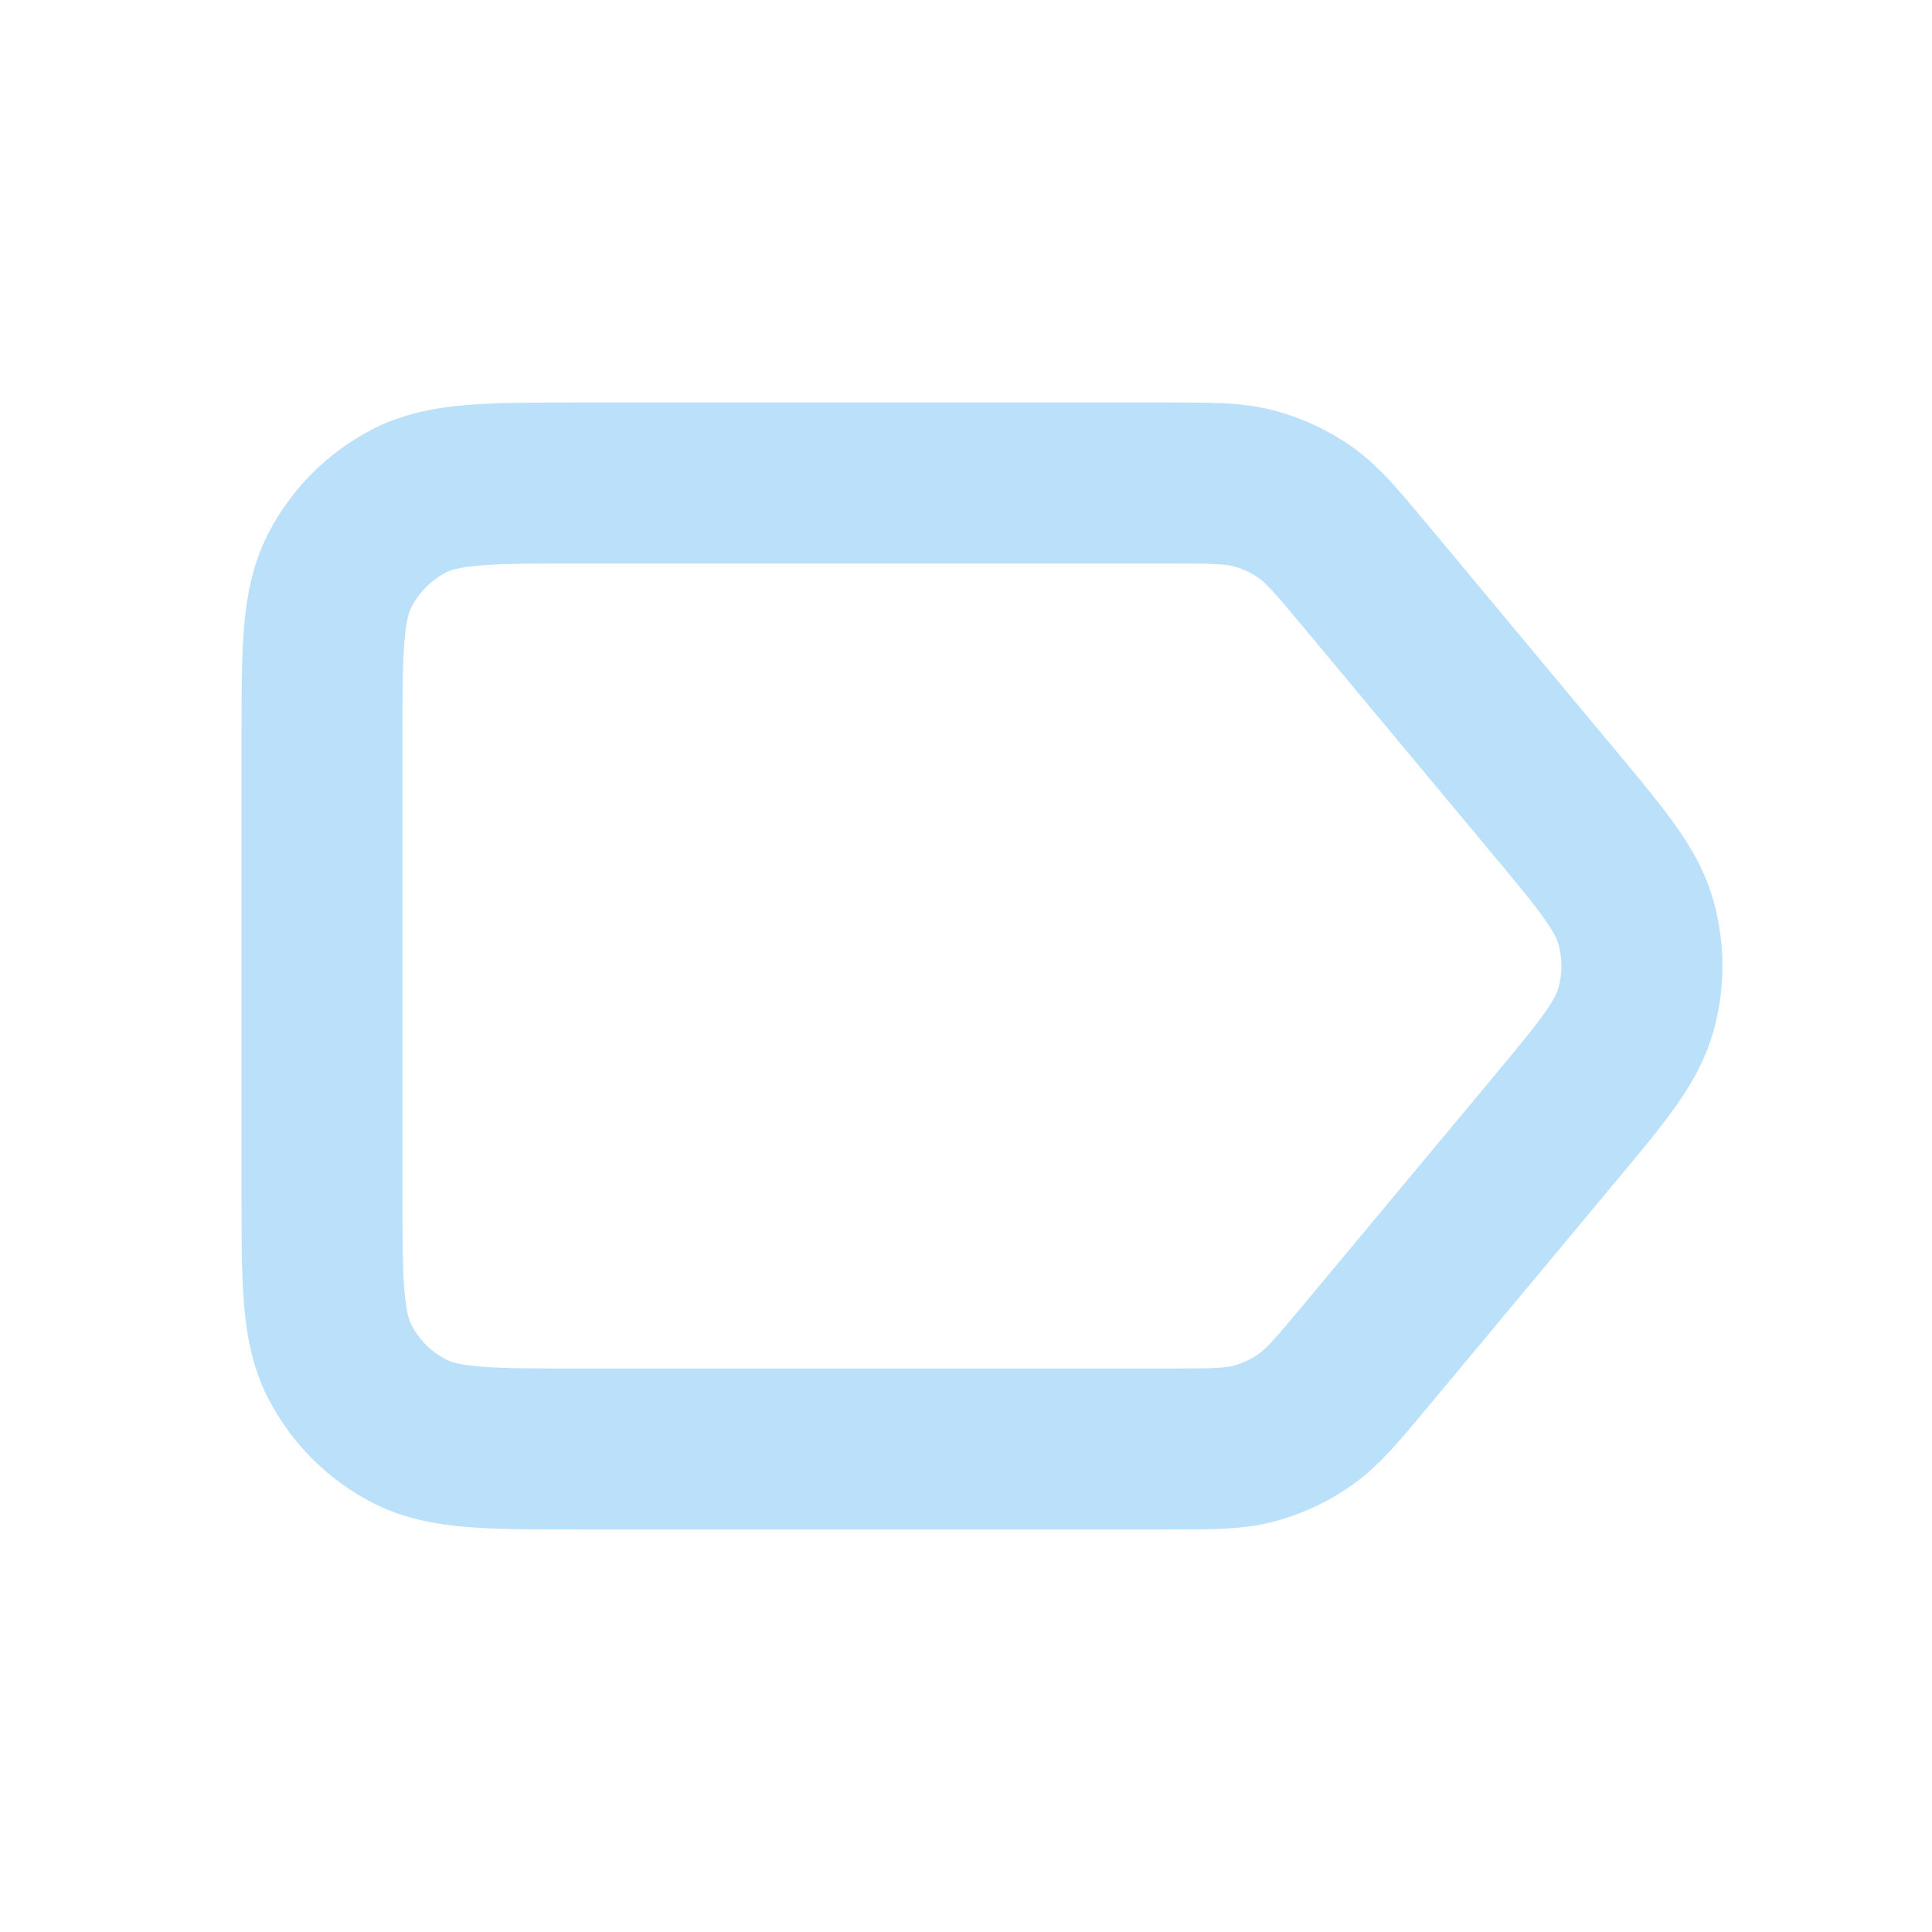
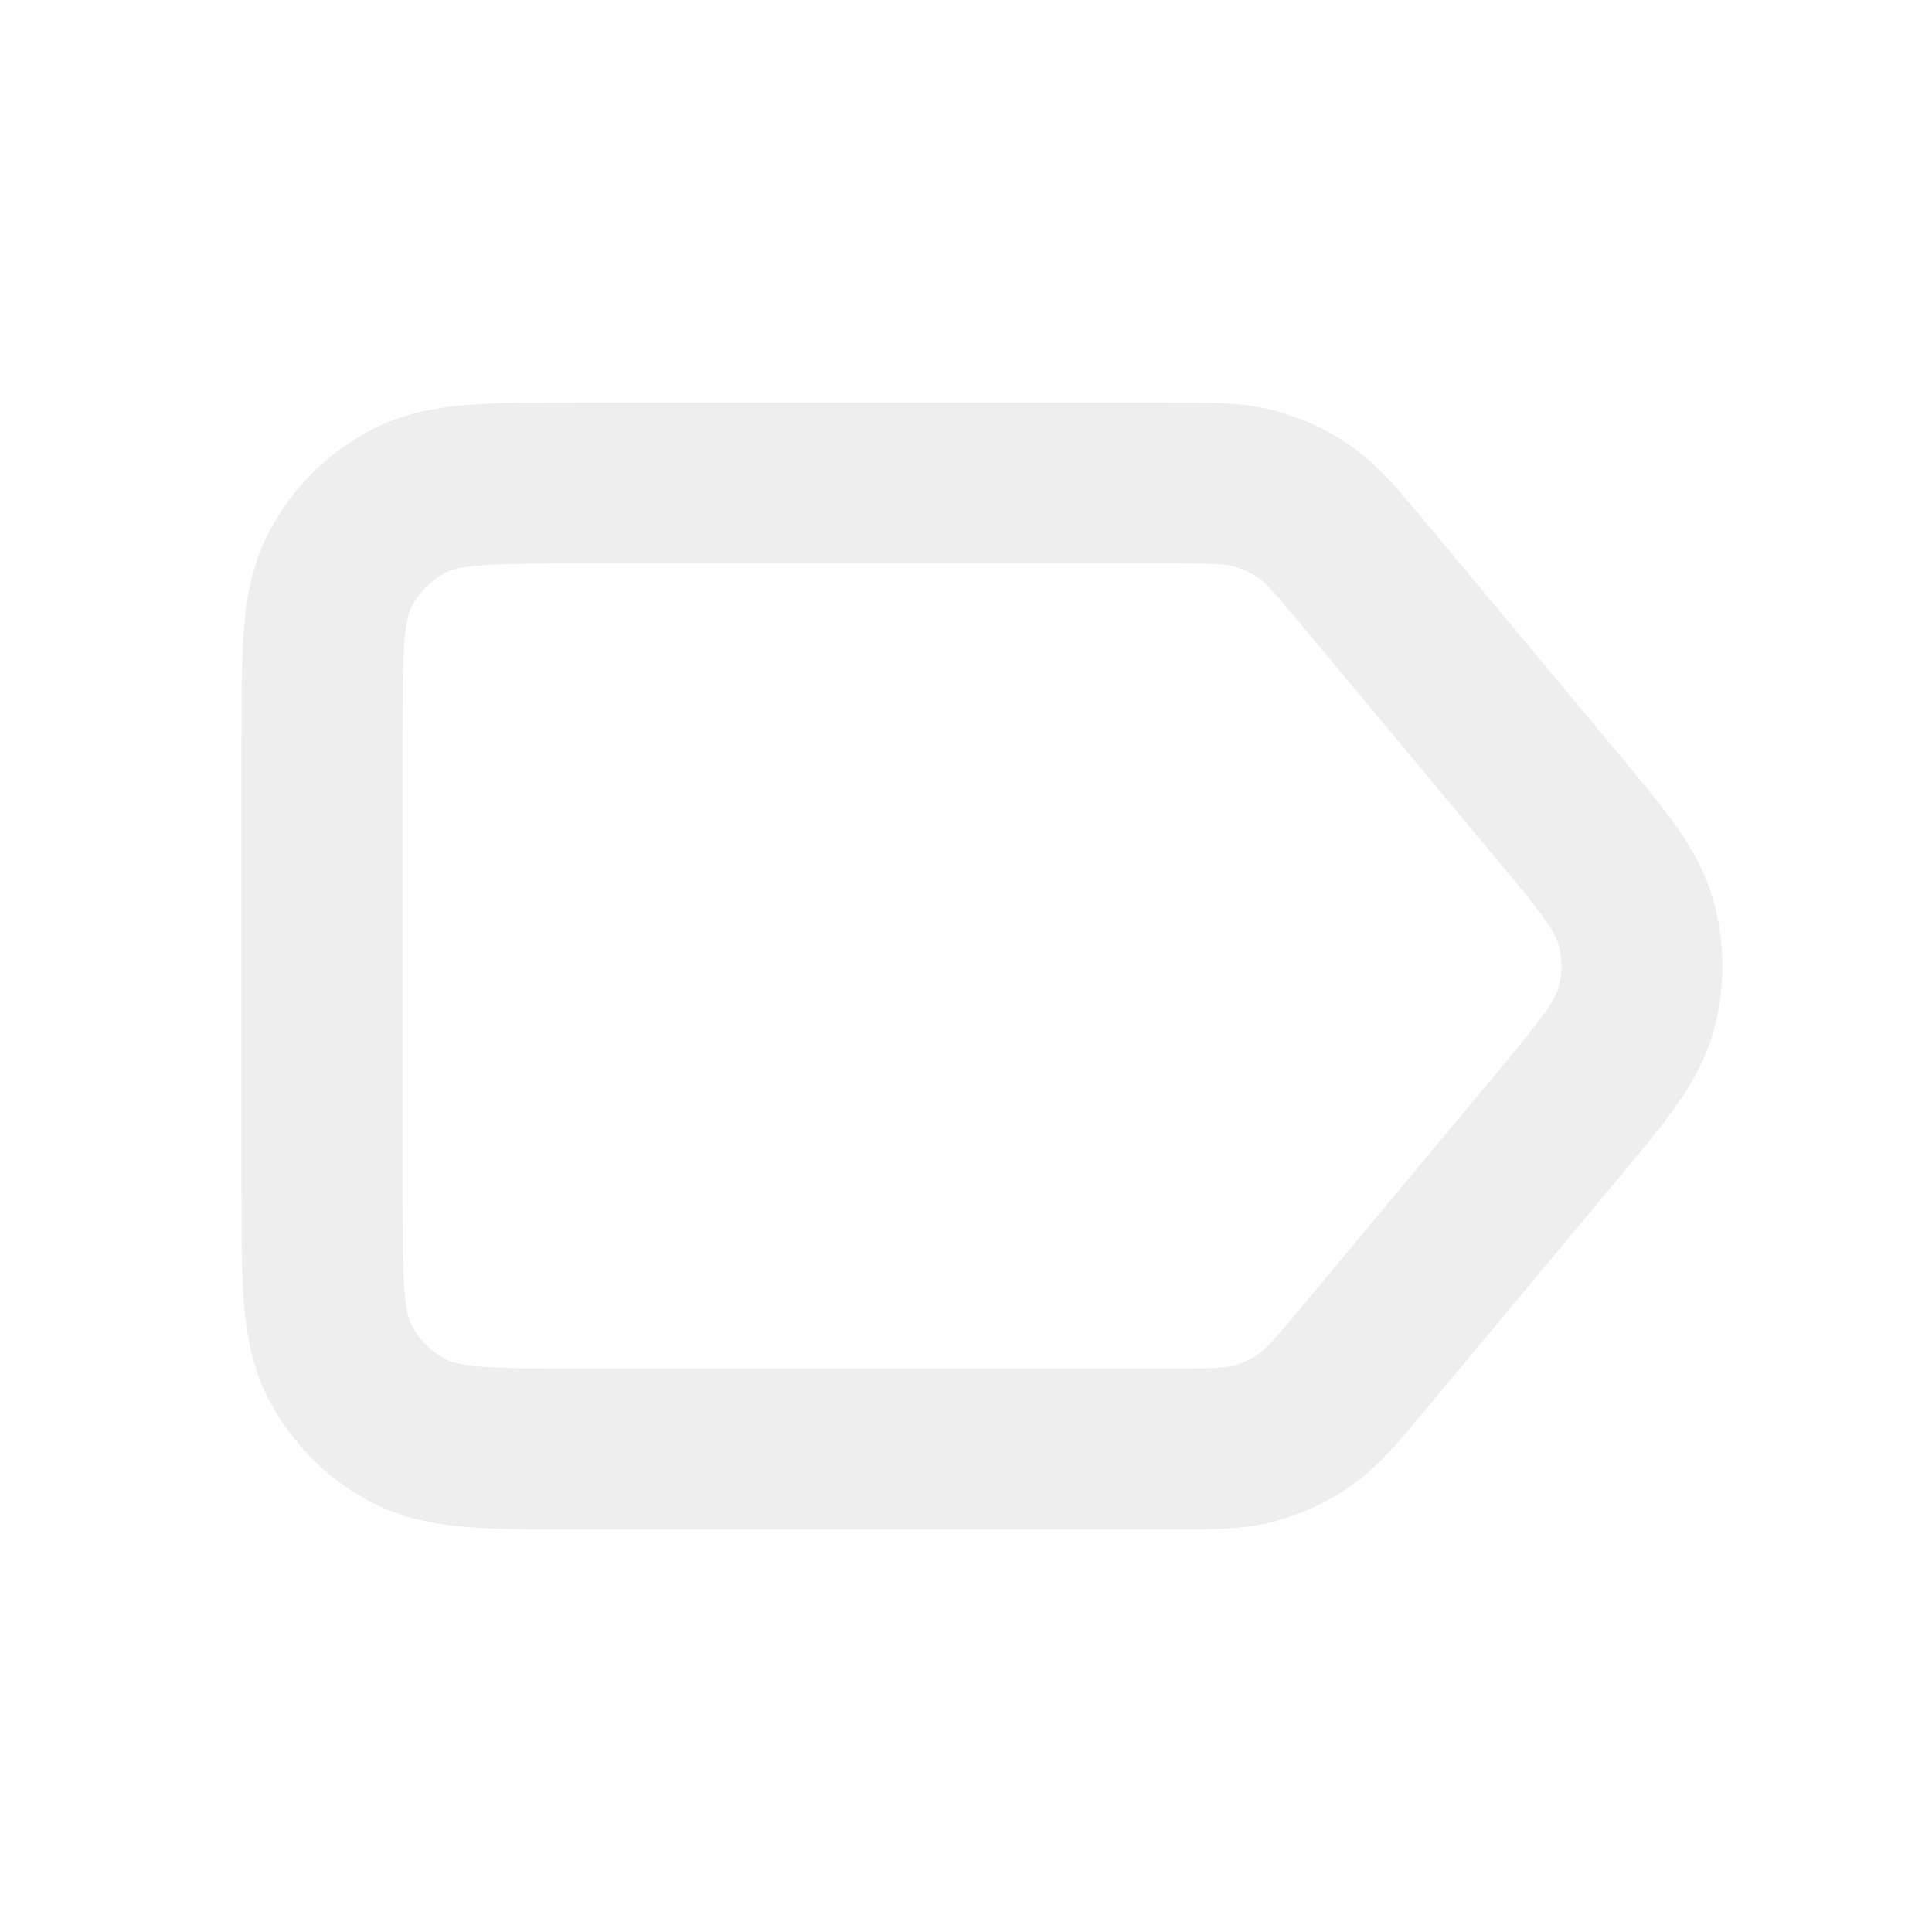
<svg xmlns="http://www.w3.org/2000/svg" width="800px" height="800px" viewBox="0 0 24 24" fill="none">
  <g id="SVGRepo_bgCarrier" stroke-width="0" />
  <g id="SVGRepo_tracerCarrier" stroke-linecap="round" stroke-linejoin="round" />
  <g id="SVGRepo_iconCarrier">
    <g id="Interface / Label">
-       <path id="Vector" d="M19.293 9.951L16.96 7.151C16.607 6.728 16.43 6.516 16.214 6.364C16.022 6.229 15.808 6.13 15.582 6.069C15.327 6 15.052 6 14.501 6H7.2C6.08 6 5.52 6 5.092 6.218C4.715 6.41 4.41 6.715 4.218 7.092C4 7.52 4 8.08 4 9.2V14.8C4 15.92 4 16.48 4.218 16.908C4.41 17.284 4.715 17.59 5.092 17.782C5.519 18 6.079 18 7.197 18H14.501C15.052 18 15.327 18 15.582 17.931C15.808 17.87 16.022 17.77 16.214 17.635C16.43 17.483 16.607 17.272 16.96 16.849L19.293 14.049C19.901 13.32 20.204 12.956 20.32 12.549C20.422 12.19 20.422 11.809 20.32 11.451C20.204 11.044 19.901 10.68 19.293 9.951Z" stroke="#BBE1FA" stroke-width="2" stroke-linecap="round" stroke-linejoin="round" />
+       <path id="Vector" d="M19.293 9.951L16.96 7.151C16.607 6.728 16.43 6.516 16.214 6.364C16.022 6.229 15.808 6.13 15.582 6.069C15.327 6 15.052 6 14.501 6H7.2C6.08 6 5.52 6 5.092 6.218C4.715 6.41 4.41 6.715 4.218 7.092C4 7.52 4 8.08 4 9.2V14.8C4 15.92 4 16.48 4.218 16.908C4.41 17.284 4.715 17.59 5.092 17.782C5.519 18 6.079 18 7.197 18H14.501C15.052 18 15.327 18 15.582 17.931C15.808 17.87 16.022 17.77 16.214 17.635C16.43 17.483 16.607 17.272 16.96 16.849L19.293 14.049C19.901 13.32 20.204 12.956 20.32 12.549C20.422 12.19 20.422 11.809 20.32 11.451C20.204 11.044 19.901 10.68 19.293 9.951Z" stroke="#EEEEEE" stroke-width="2" stroke-linecap="round" stroke-linejoin="round" />
    </g>
  </g>
</svg>
